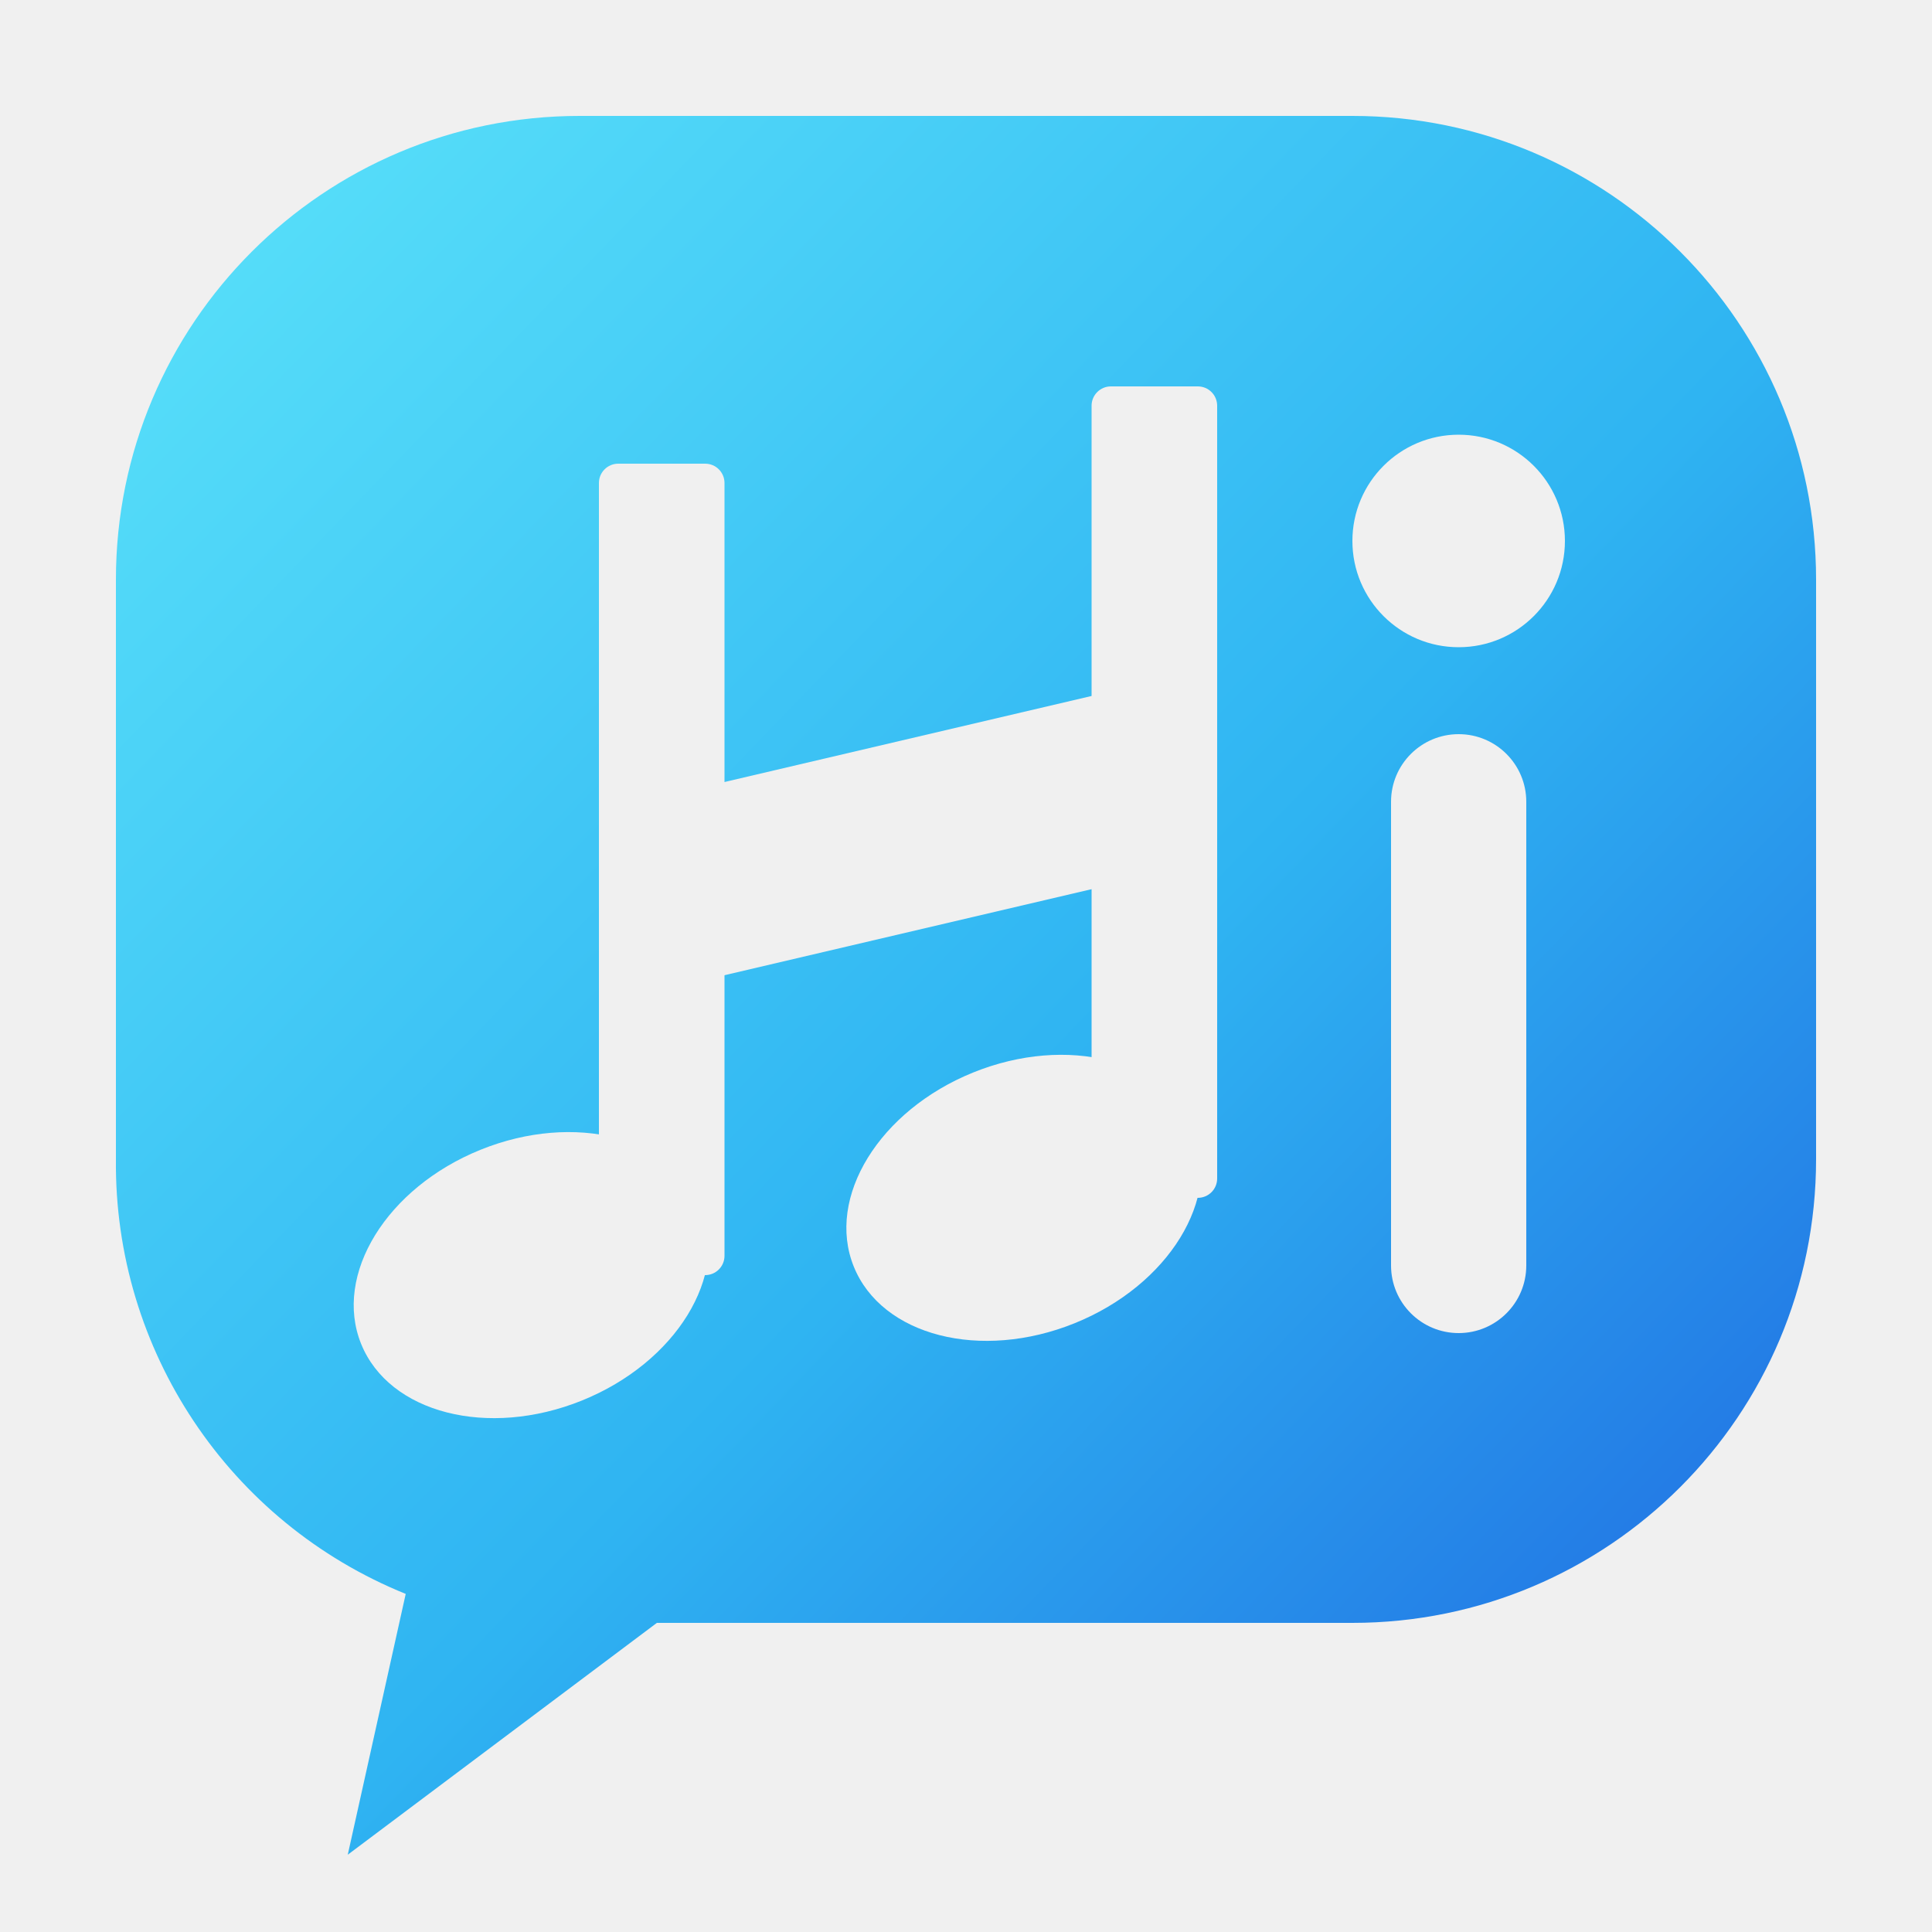
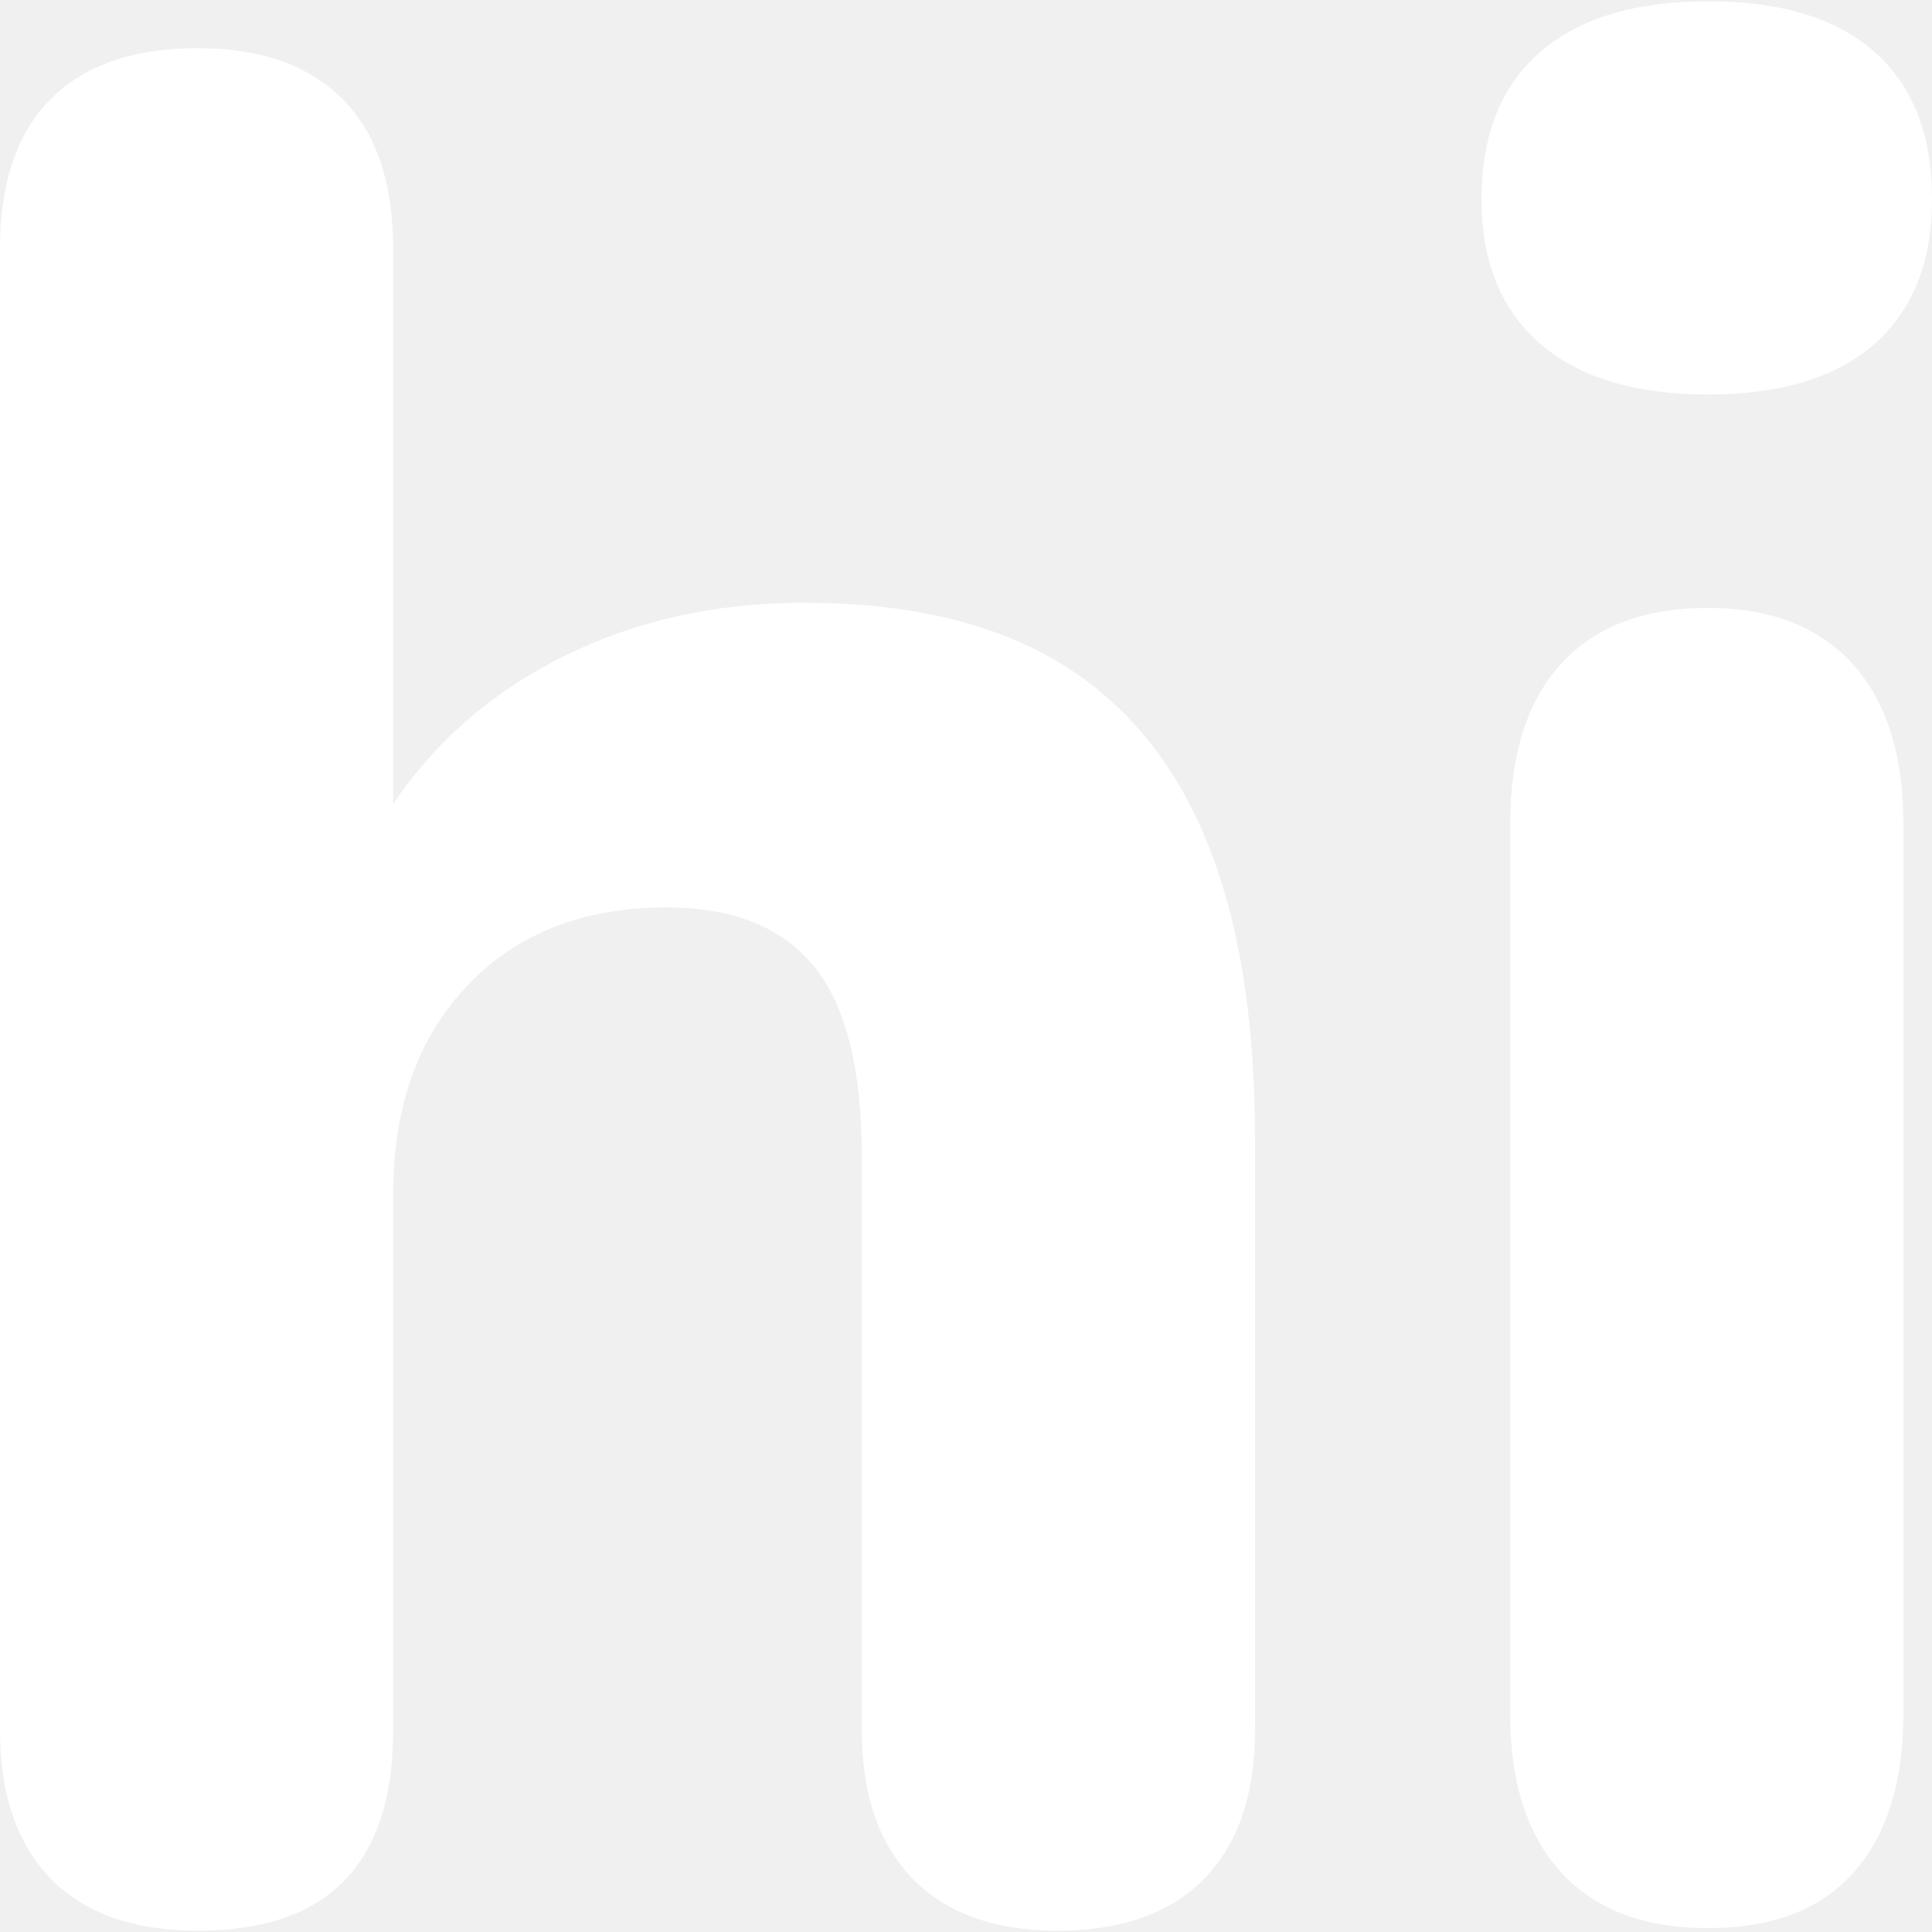
- <svg xmlns="http://www.w3.org/2000/svg" viewBox="0 0 100 100">
-   <defs>
-     <linearGradient id="g" x1="0" y1="0" x2="1" y2="1">
-       <stop offset="0" stop-color="#5BE3FA" />
-       <stop offset=".55" stop-color="#2FB4F2" />
-       <stop offset="1" stop-color="#1E62E0" />
-     </linearGradient>
-     <mask id="m">
-       <rect width="100" height="100" fill="#fff" />
-       <g fill="#000">
-         <rect x="31" y="24" width="6.5" height="42" rx="1" />
-         <rect x="56.5" y="20" width="6.5" height="42" rx="1" />
-         <polygon points="31,42 63,34.5 63,44.5 31,52" />
-         <ellipse cx="27.5" cy="66" rx="9.5" ry="7" transform="rotate(-22 27.5 66)" />
-         <ellipse cx="53" cy="62" rx="9.5" ry="7" transform="rotate(-22 53 62)" />
-         <rect x="72" y="38" width="7" height="31" rx="3.5" />
-         <circle cx="75.5" cy="28" r="5.5" />
-       </g>
-     </mask>
-   </defs>
-   <path mask="url(#m)" fill="url(#g)" d="M30 6h40a24 24 0 0 1 24 24v30a24 24 0 0 1-24 24H34l-16 12 3-13.5A24 24 0 0 1 6 60V30A24 24 0 0 1 30 6z" />
+ <svg xmlns="http://www.w3.org/2000/svg" viewBox="11.6 53.5 148.4 148.4" width="512" height="512">
+   <path fill="#FFFFFF" d="M26.8 201.8Q19.4 201.8 15.5 197.8Q11.6 193.8 11.6 186.4V72.6Q11.6 65.0 15.5 61.1Q19.4 57.2 26.8 57.2Q34.0 57.2 37.9 61.1Q41.8 65.0 41.8 72.6V120.2H39.0Q43.6 110.4 52.7 105.1Q61.8 99.8 73.4 99.8Q85.2 99.8 92.8 104.3Q100.4 108.8 104.2 117.9Q108.0 127.0 108.0 141.0V186.4Q108.0 193.8 104.1 197.8Q100.2 201.8 92.8 201.8Q85.6 201.8 81.7 197.8Q77.8 193.8 77.8 186.4V142.4Q77.8 132.2 74.1 127.7Q70.4 123.2 62.8 123.2Q53.2 123.2 47.5 129.2Q41.8 135.2 41.8 145.2V186.4Q41.8 201.8 26.8 201.8Z M142.8 201.6Q135.4 201.6 131.5 197.3Q127.6 193.0 127.6 185.2V116.8Q127.6 108.8 131.5 104.5Q135.4 100.2 142.8 100.2Q150.0 100.2 153.9 104.5Q157.8 108.8 157.8 116.8V185.2Q157.8 193.0 154.0 197.3Q150.2 201.6 142.8 201.6ZM142.8 83.8Q134.4 83.8 129.9 79.9Q125.4 76.0 125.4 68.8Q125.4 61.4 129.9 57.5Q134.4 53.6 142.8 53.6Q151.2 53.6 155.6 57.5Q160.0 61.4 160.0 68.8Q160.0 76.0 155.6 79.9Q151.2 83.8 142.8 83.8Z" />
</svg>
